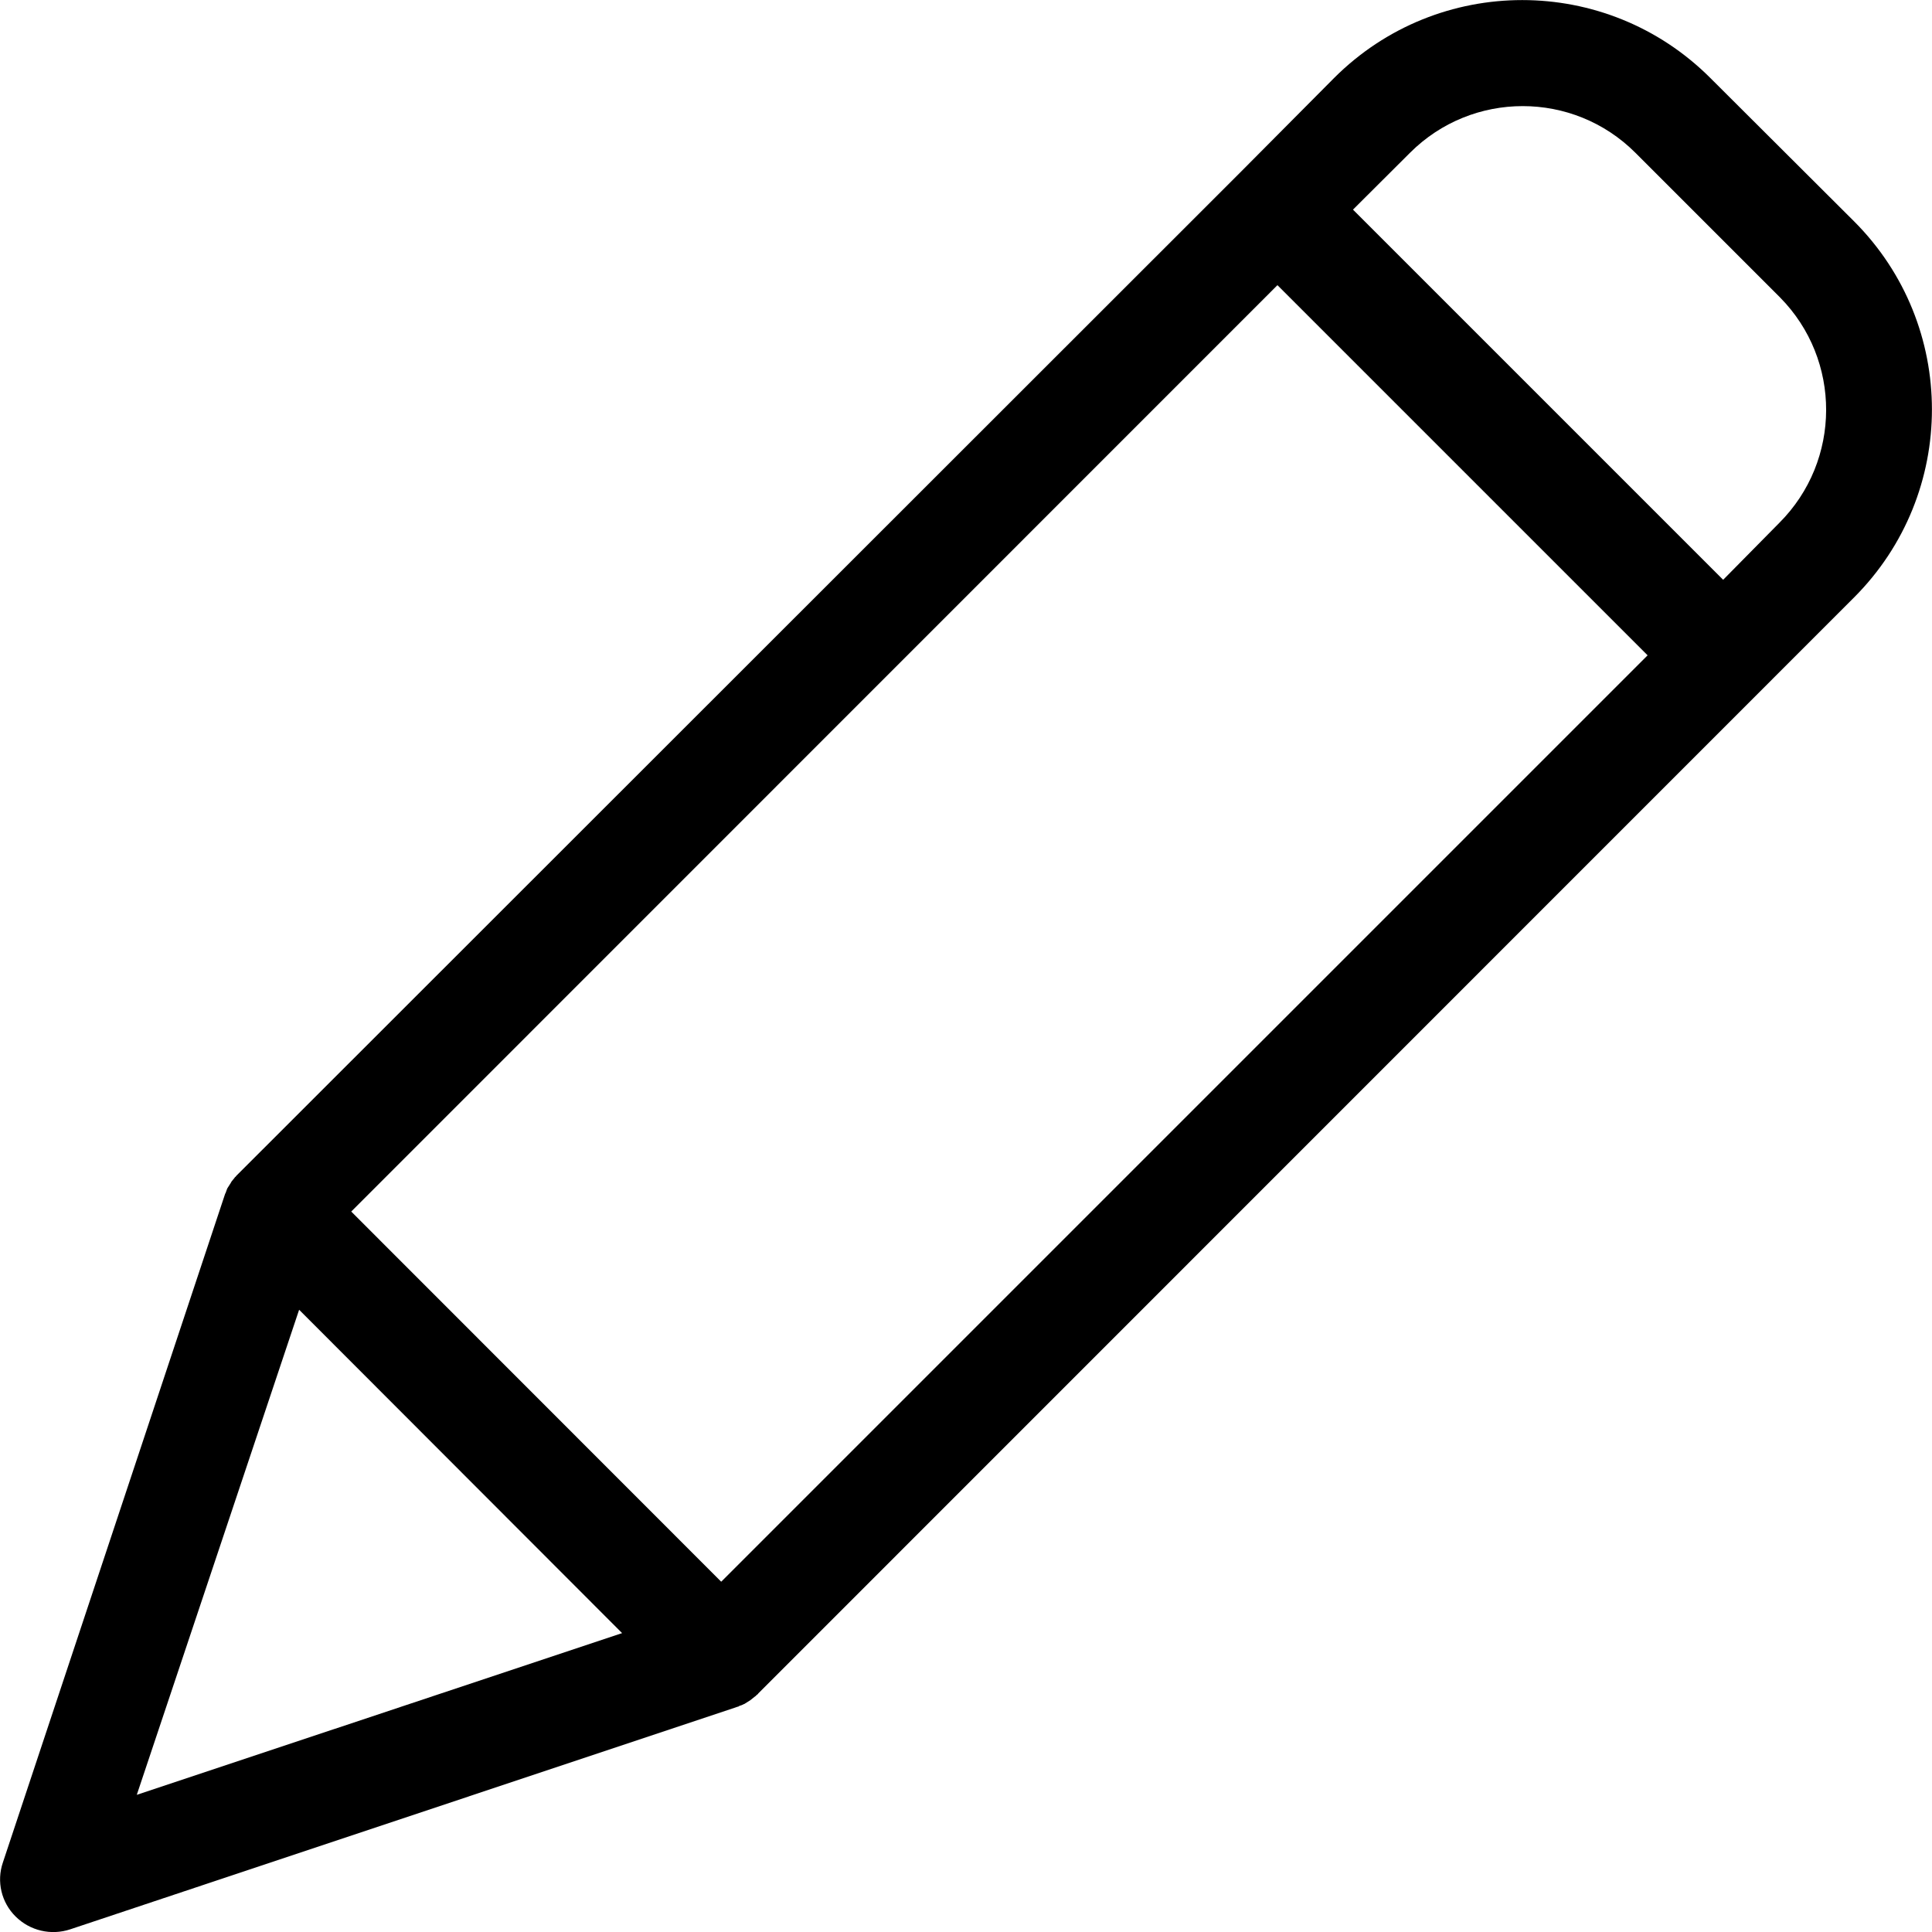
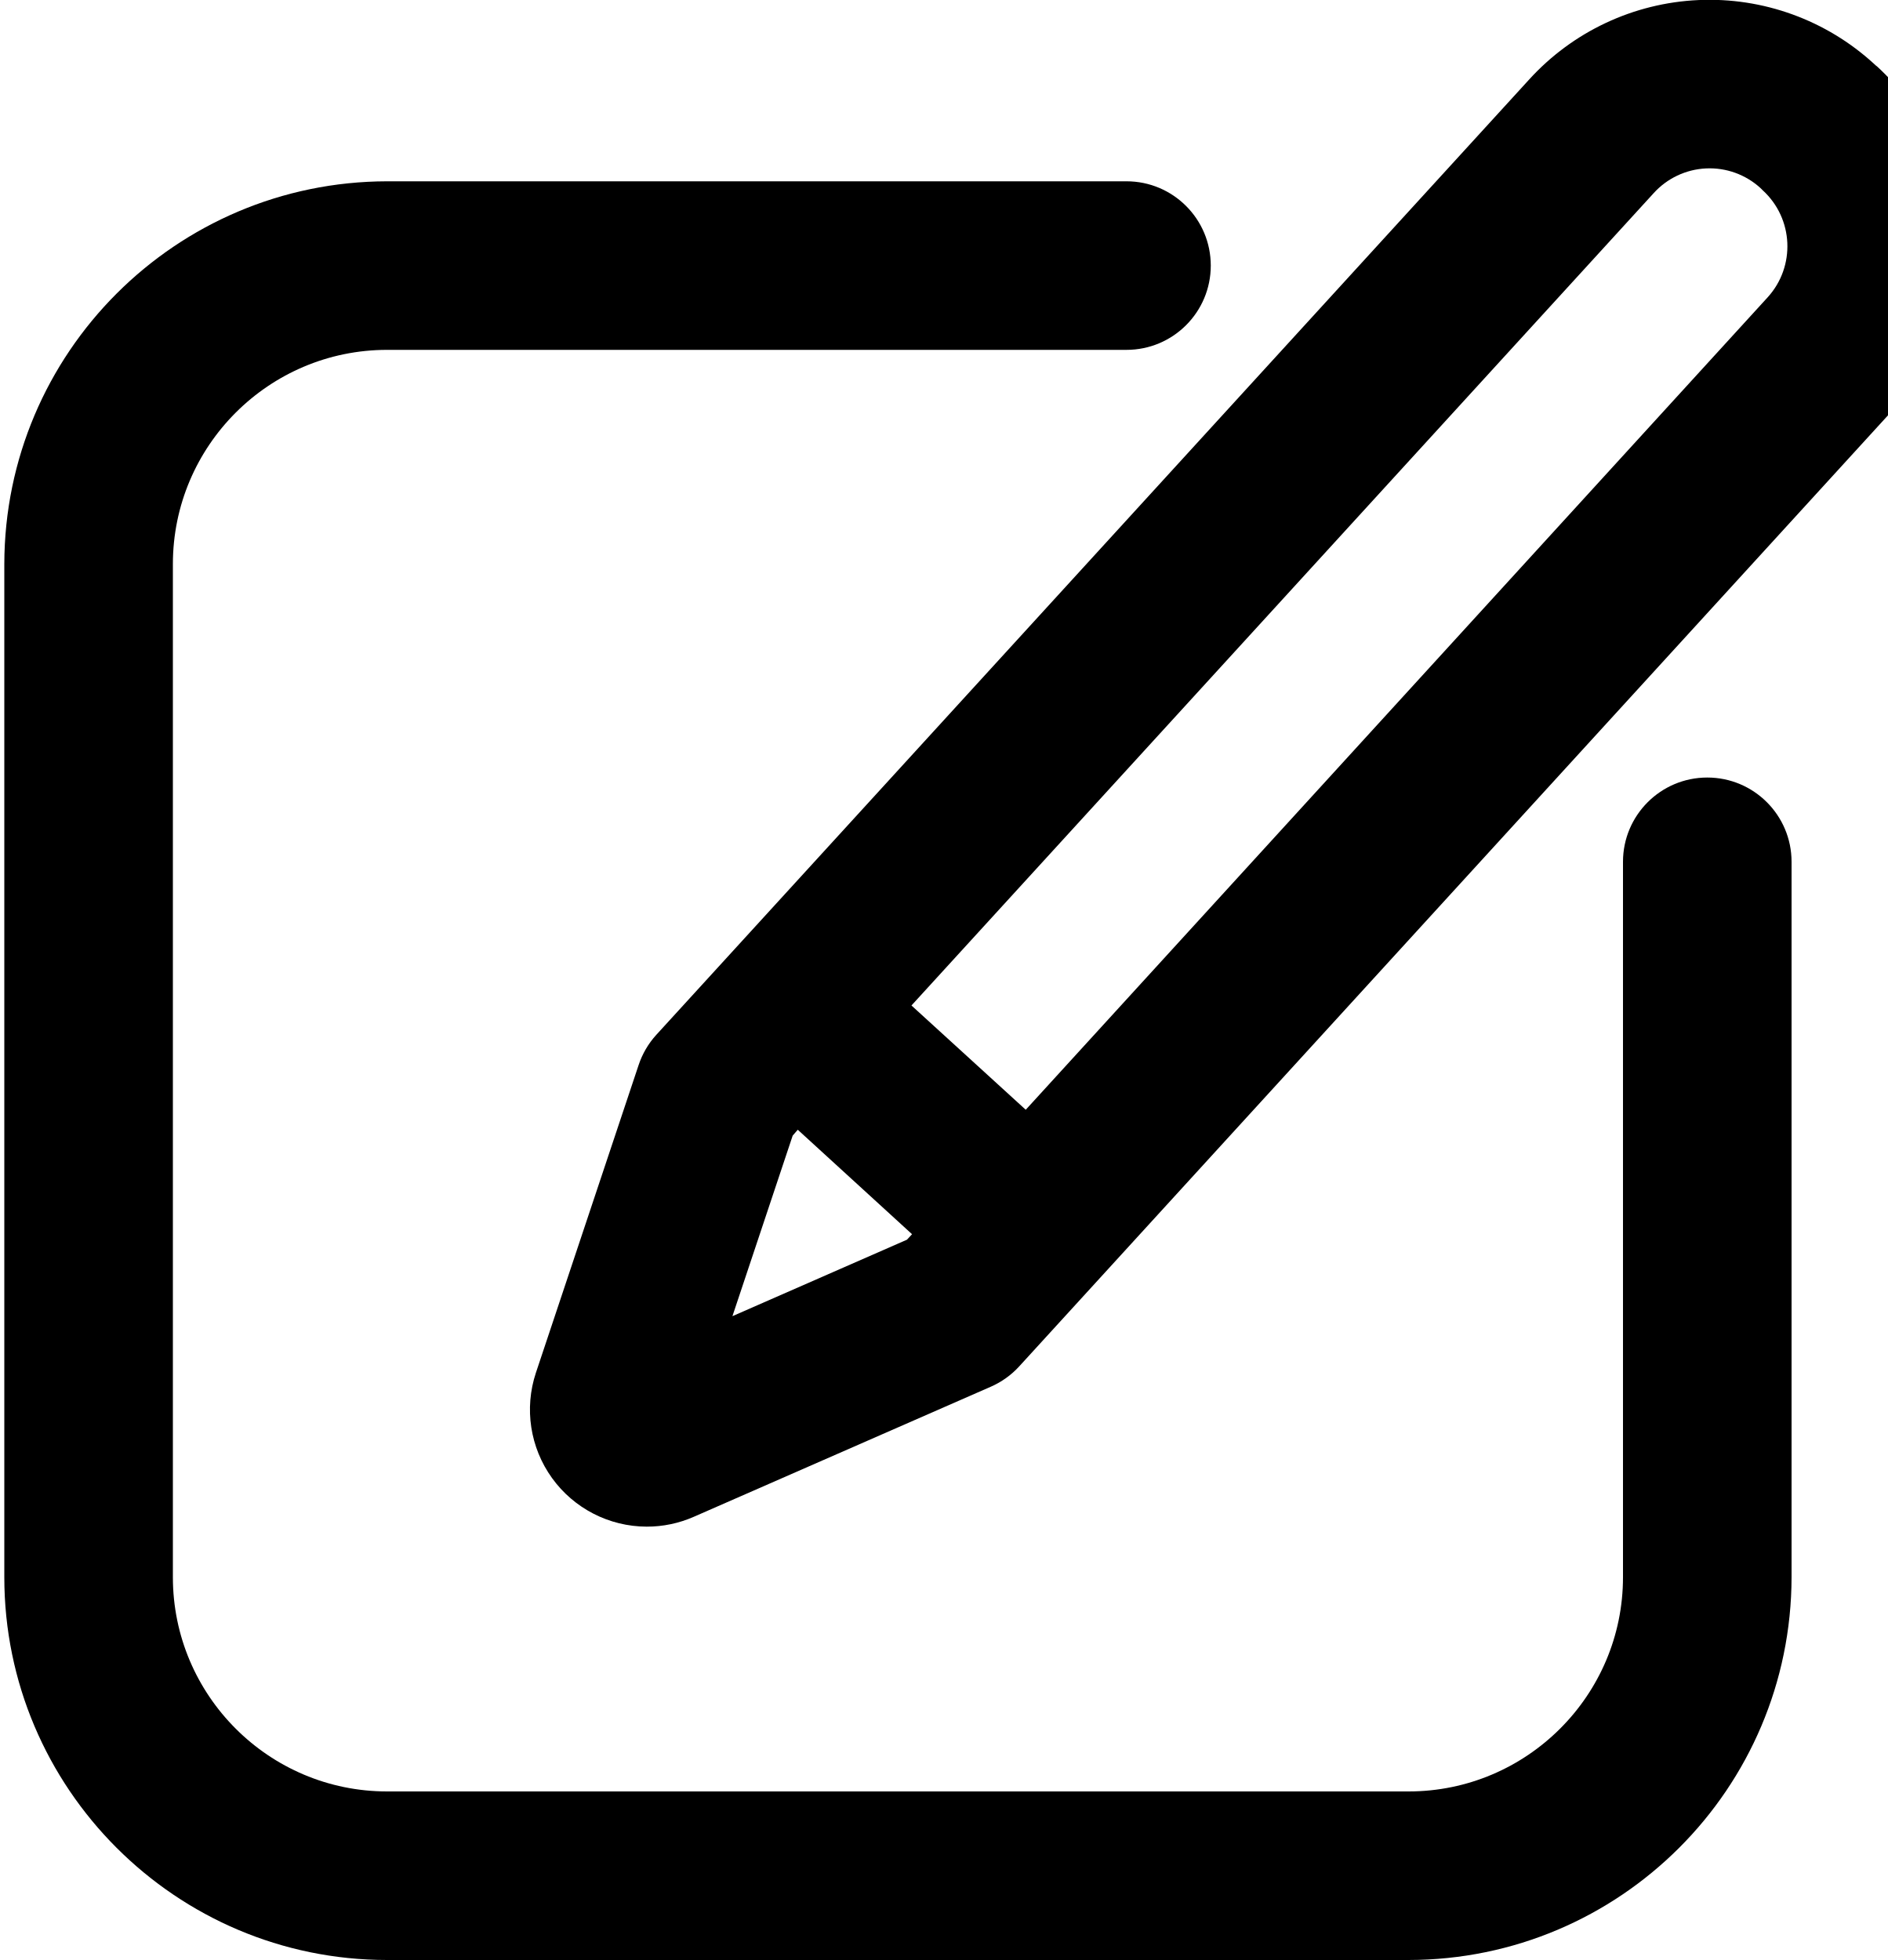
- <svg xmlns="http://www.w3.org/2000/svg" viewBox="0 0 10 10">
-   <path fill="currentColor" d="M8.852.403a1.377 1.377 0 00-1.946 0l-.487.49-5.185 5.182-.011.011c-.003.003-.003.006-.006.006-.005.008-.013.016-.019.024 0 .003-.003.003-.003.006l-.014.022-.005.008-.008.022c0 .003-.003.003-.003.006L.015 9.64a.27.27 0 00.066.28.277.277 0 00.283.066l3.457-1.153c.003 0 .003 0 .005-.003a.1.1 0 00.025-.01.01.01 0 00.006-.003l.027-.017.025-.02c.003-.002.005-.002.005-.005.003-.003.009-.005.011-.01l5.672-5.673a1.377 1.377 0 000-1.946L8.852.403zm-5.12 7.783L1.818 6.271l4.794-4.795 1.916 1.916-4.794 4.794zM1.549 6.78L3.22 8.453.708 9.29l.84-2.51zm7.661-4.074l-.291.295-1.916-1.916.295-.294a.825.825 0 011.167 0l.748.748a.828.828 0 01-.003 1.167z" />
+ <svg xmlns="http://www.w3.org/2000/svg" viewbox="0 0 10 10" fill="none">
+   <path d="M9.573.337L9.561.326a1.243 1.243 0 00-1.76.08L3.348 5.28a.43.43 0 00-.09.154l-.524 1.57a.597.597 0 00.565.785.594.594 0 00.24-.05l1.516-.664a.43.43 0 00.145-.104l4.453-4.875a1.247 1.247 0 00-.08-1.76zM3.737 6.714l.307-.92.026-.03.583.533-.026.028-.89.39zm5.281-5.197L5.233 5.662 4.65 5.13 8.436.986A.385.385 0 018.982.96l.011.011a.387.387 0 01.025.546z" fill="currentColor" />
+   <path d="M8.71 3.967a.43.43 0 00-.43.43v3.65c0 .603-.491 1.093-1.094 1.093H1.975c-.603 0-1.093-.49-1.093-1.093V2.878c0-.603.49-1.093 1.093-1.093h3.772a.43.43 0 000-.86H1.975A1.956 1.956 0 00.022 2.878v5.169C.022 9.124.898 10 1.975 10h5.21A1.956 1.956 0 009.14 8.047v-3.65a.43.43 0 00-.43-.43z" fill="currentColor" />
</svg>
